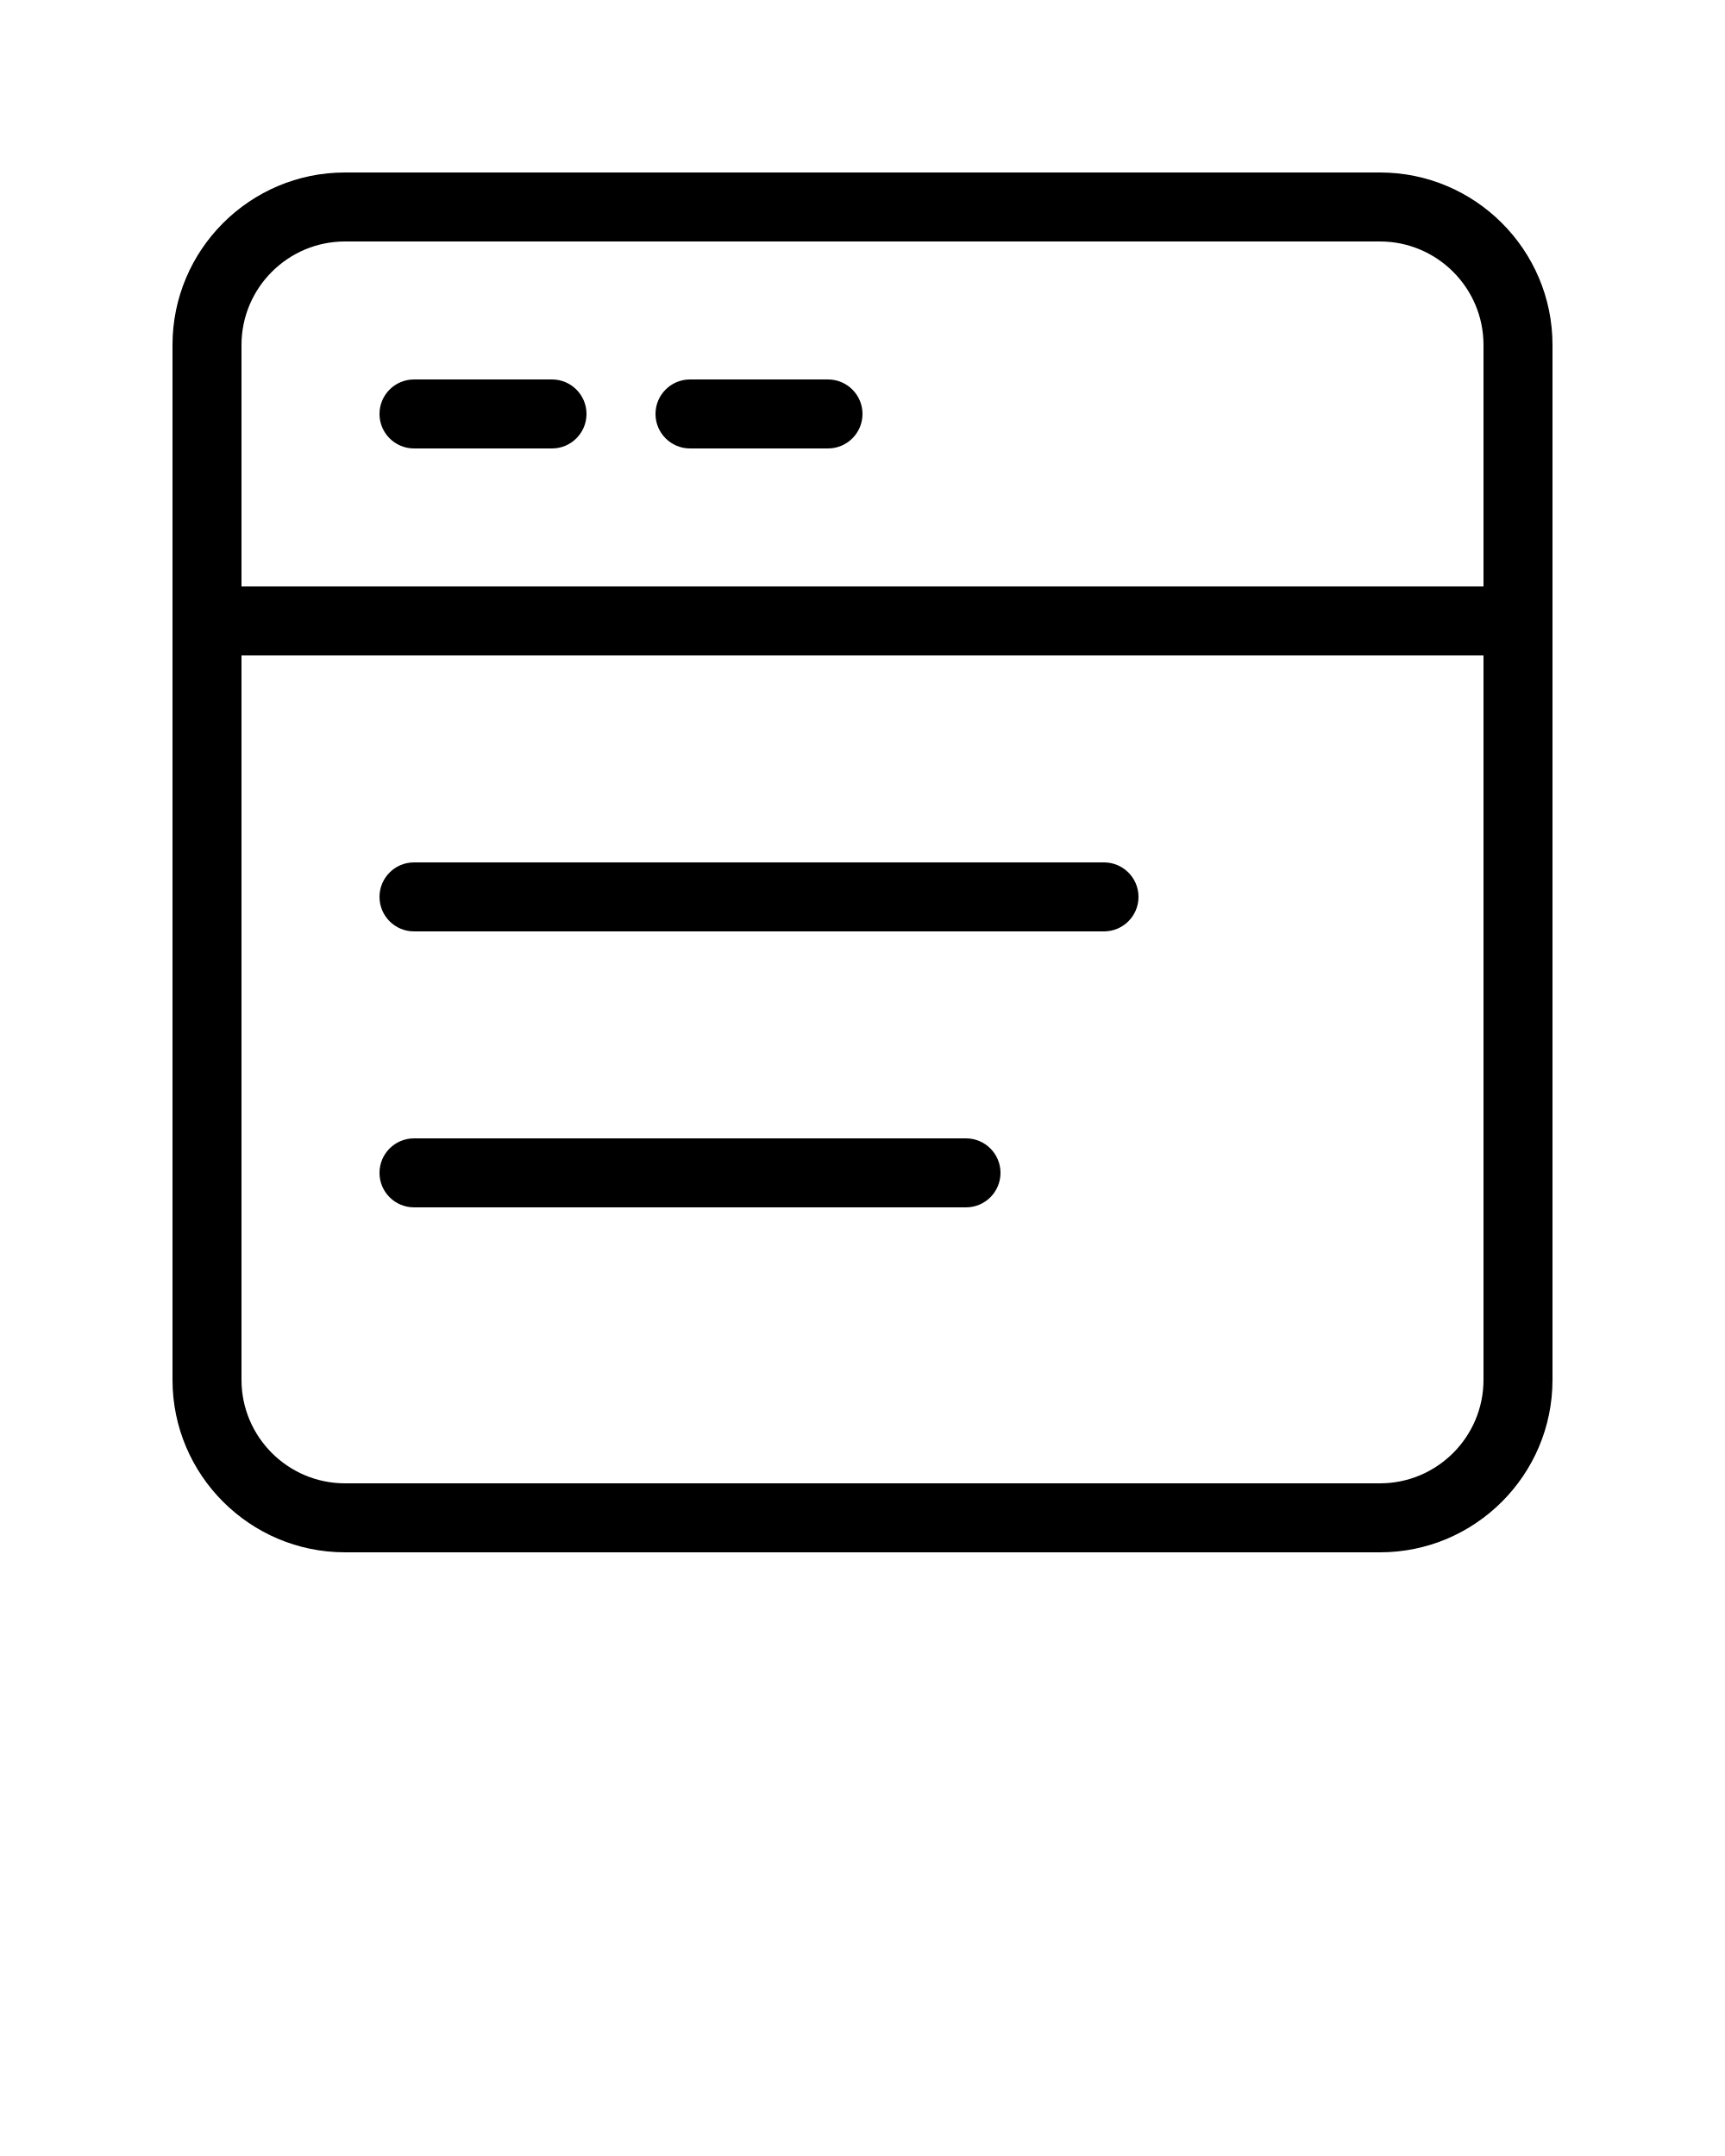
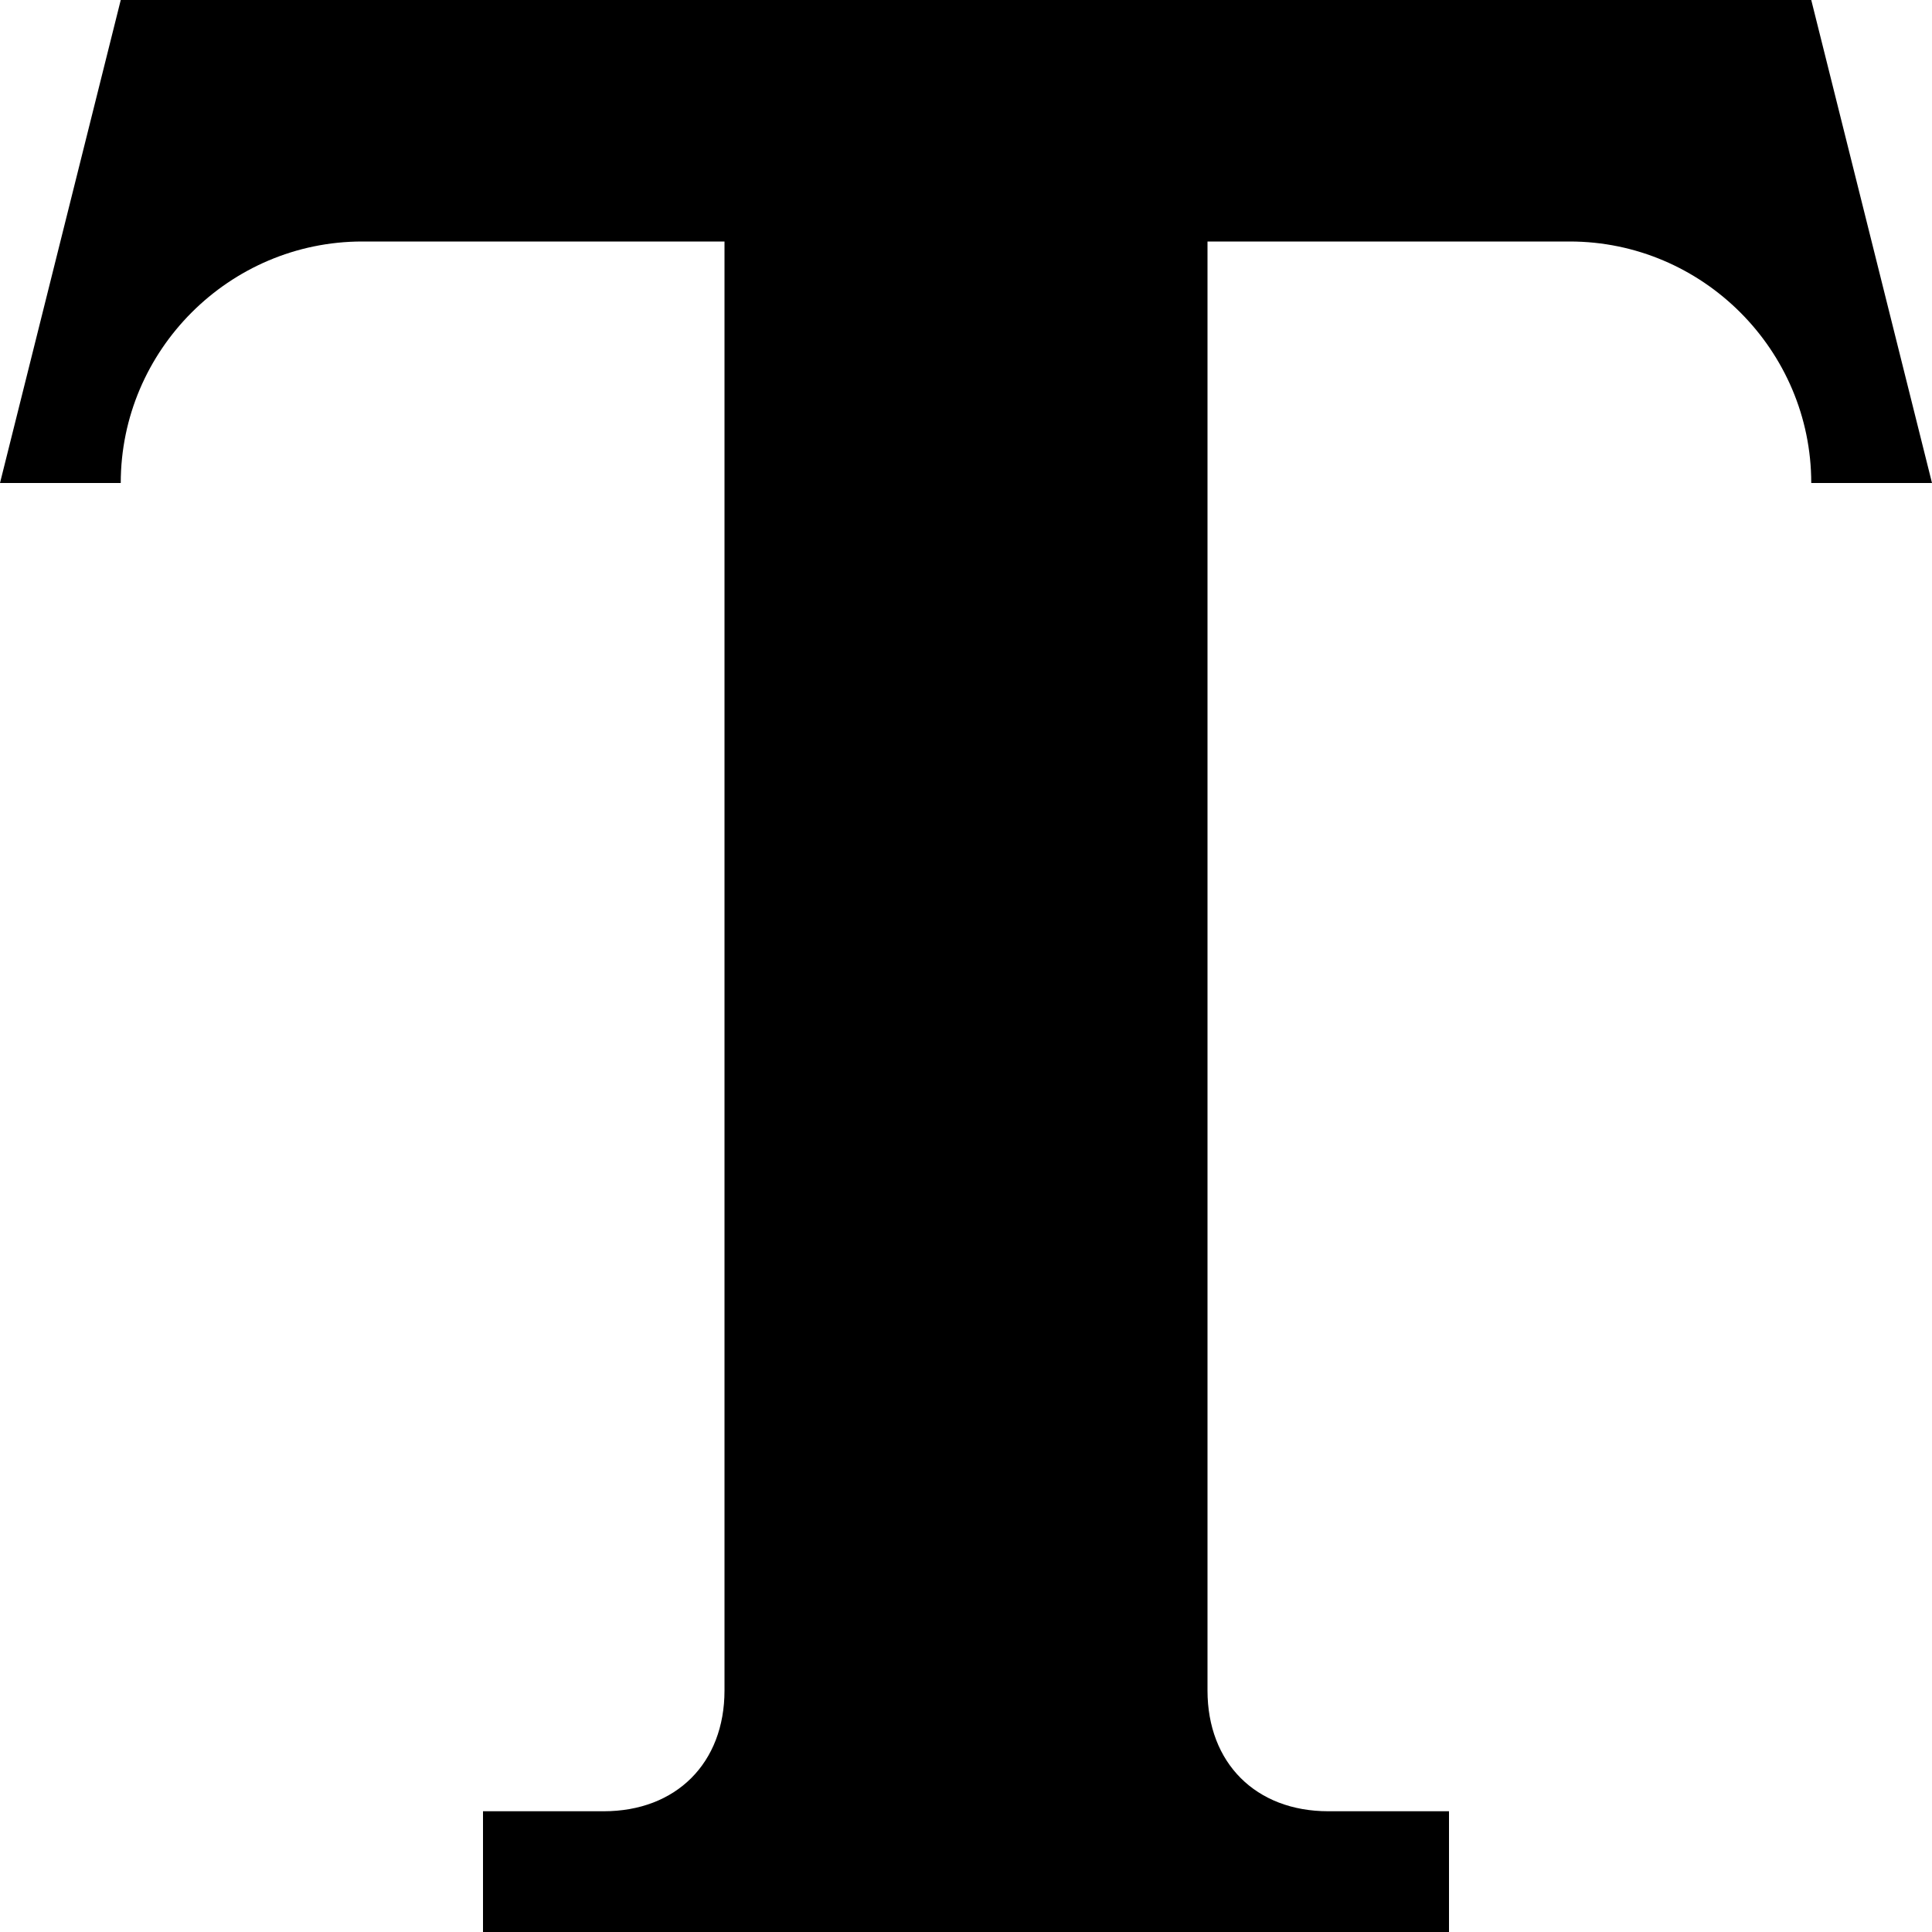
- <svg xmlns="http://www.w3.org/2000/svg" version="1.1" x="0px" y="0px" viewBox="0 0 25 31.25" enable-background="new 0 0 25 25" xml:space="preserve">
-   <g>
-     <g>
-       <path d="M16,12.5H6c-0.276,0-0.5,0.224-0.5,0.5s0.224,0.5,0.5,0.5h10c0.276,0,0.5-0.224,0.5-0.5S16.276,12.5,16,12.5z" />
-       <path d="M14,16.5H6c-0.276,0-0.5,0.224-0.5,0.5s0.224,0.5,0.5,0.5h8c0.276,0,0.5-0.224,0.5-0.5S14.276,16.5,14,16.5z" />
-       <path d="M20,2.5H5C3.622,2.5,2.5,3.621,2.5,5v15c0,1.379,1.122,2.5,2.5,2.5h15c1.378,0,2.5-1.121,2.5-2.5V5    C22.5,3.621,21.378,2.5,20,2.5z M5,3.5h15c0.827,0,1.5,0.673,1.5,1.5v3.5h-18V5C3.5,4.173,4.173,3.5,5,3.5z M20,21.5H5    c-0.827,0-1.5-0.673-1.5-1.5V9.5h18V20C21.5,20.827,20.827,21.5,20,21.5z" />
-       <path d="M6,6.5h2c0.276,0,0.5-0.224,0.5-0.5S8.276,5.5,8,5.5H6C5.724,5.5,5.5,5.724,5.5,6S5.724,6.5,6,6.5z" />
-       <path d="M10,6.5h2c0.276,0,0.5-0.224,0.5-0.5S12.276,5.5,12,5.5h-2C9.724,5.5,9.5,5.724,9.5,6S9.724,6.5,10,6.5z" />
-     </g>
-   </g>
-   <text x="0" y="40" fill="#000000" font-size="5px" font-weight="bold" font-family="'Helvetica Neue', Helvetica, Arial-Unicode, Arial, Sans-serif">Created by Ralf Schmitzer</text>
-   <text x="0" y="45" fill="#000000" font-size="5px" font-weight="bold" font-family="'Helvetica Neue', Helvetica, Arial-Unicode, Arial, Sans-serif">from the Noun Project</text>
+ <svg xmlns="http://www.w3.org/2000/svg" version="1.1" data-icon="text" viewBox="0 0 16 16" x="0px" y="0px" id="svg8" width="16" height="16">
+   <defs id="defs12" />
+   <path d="M 1,0 0,4 H 1 C 1,2.9 1.9,2 3,2 h 3 v 12 c 0,0.6 -0.4,1 -1,1 H 4 v 1 h 8 v -1 h -1 c -0.6,0 -1,-0.4 -1,-1 V 2 h 3 c 1.1,0 2,0.9 2,2 h 1 L 15,0 Z" id="path2" />
</svg>
